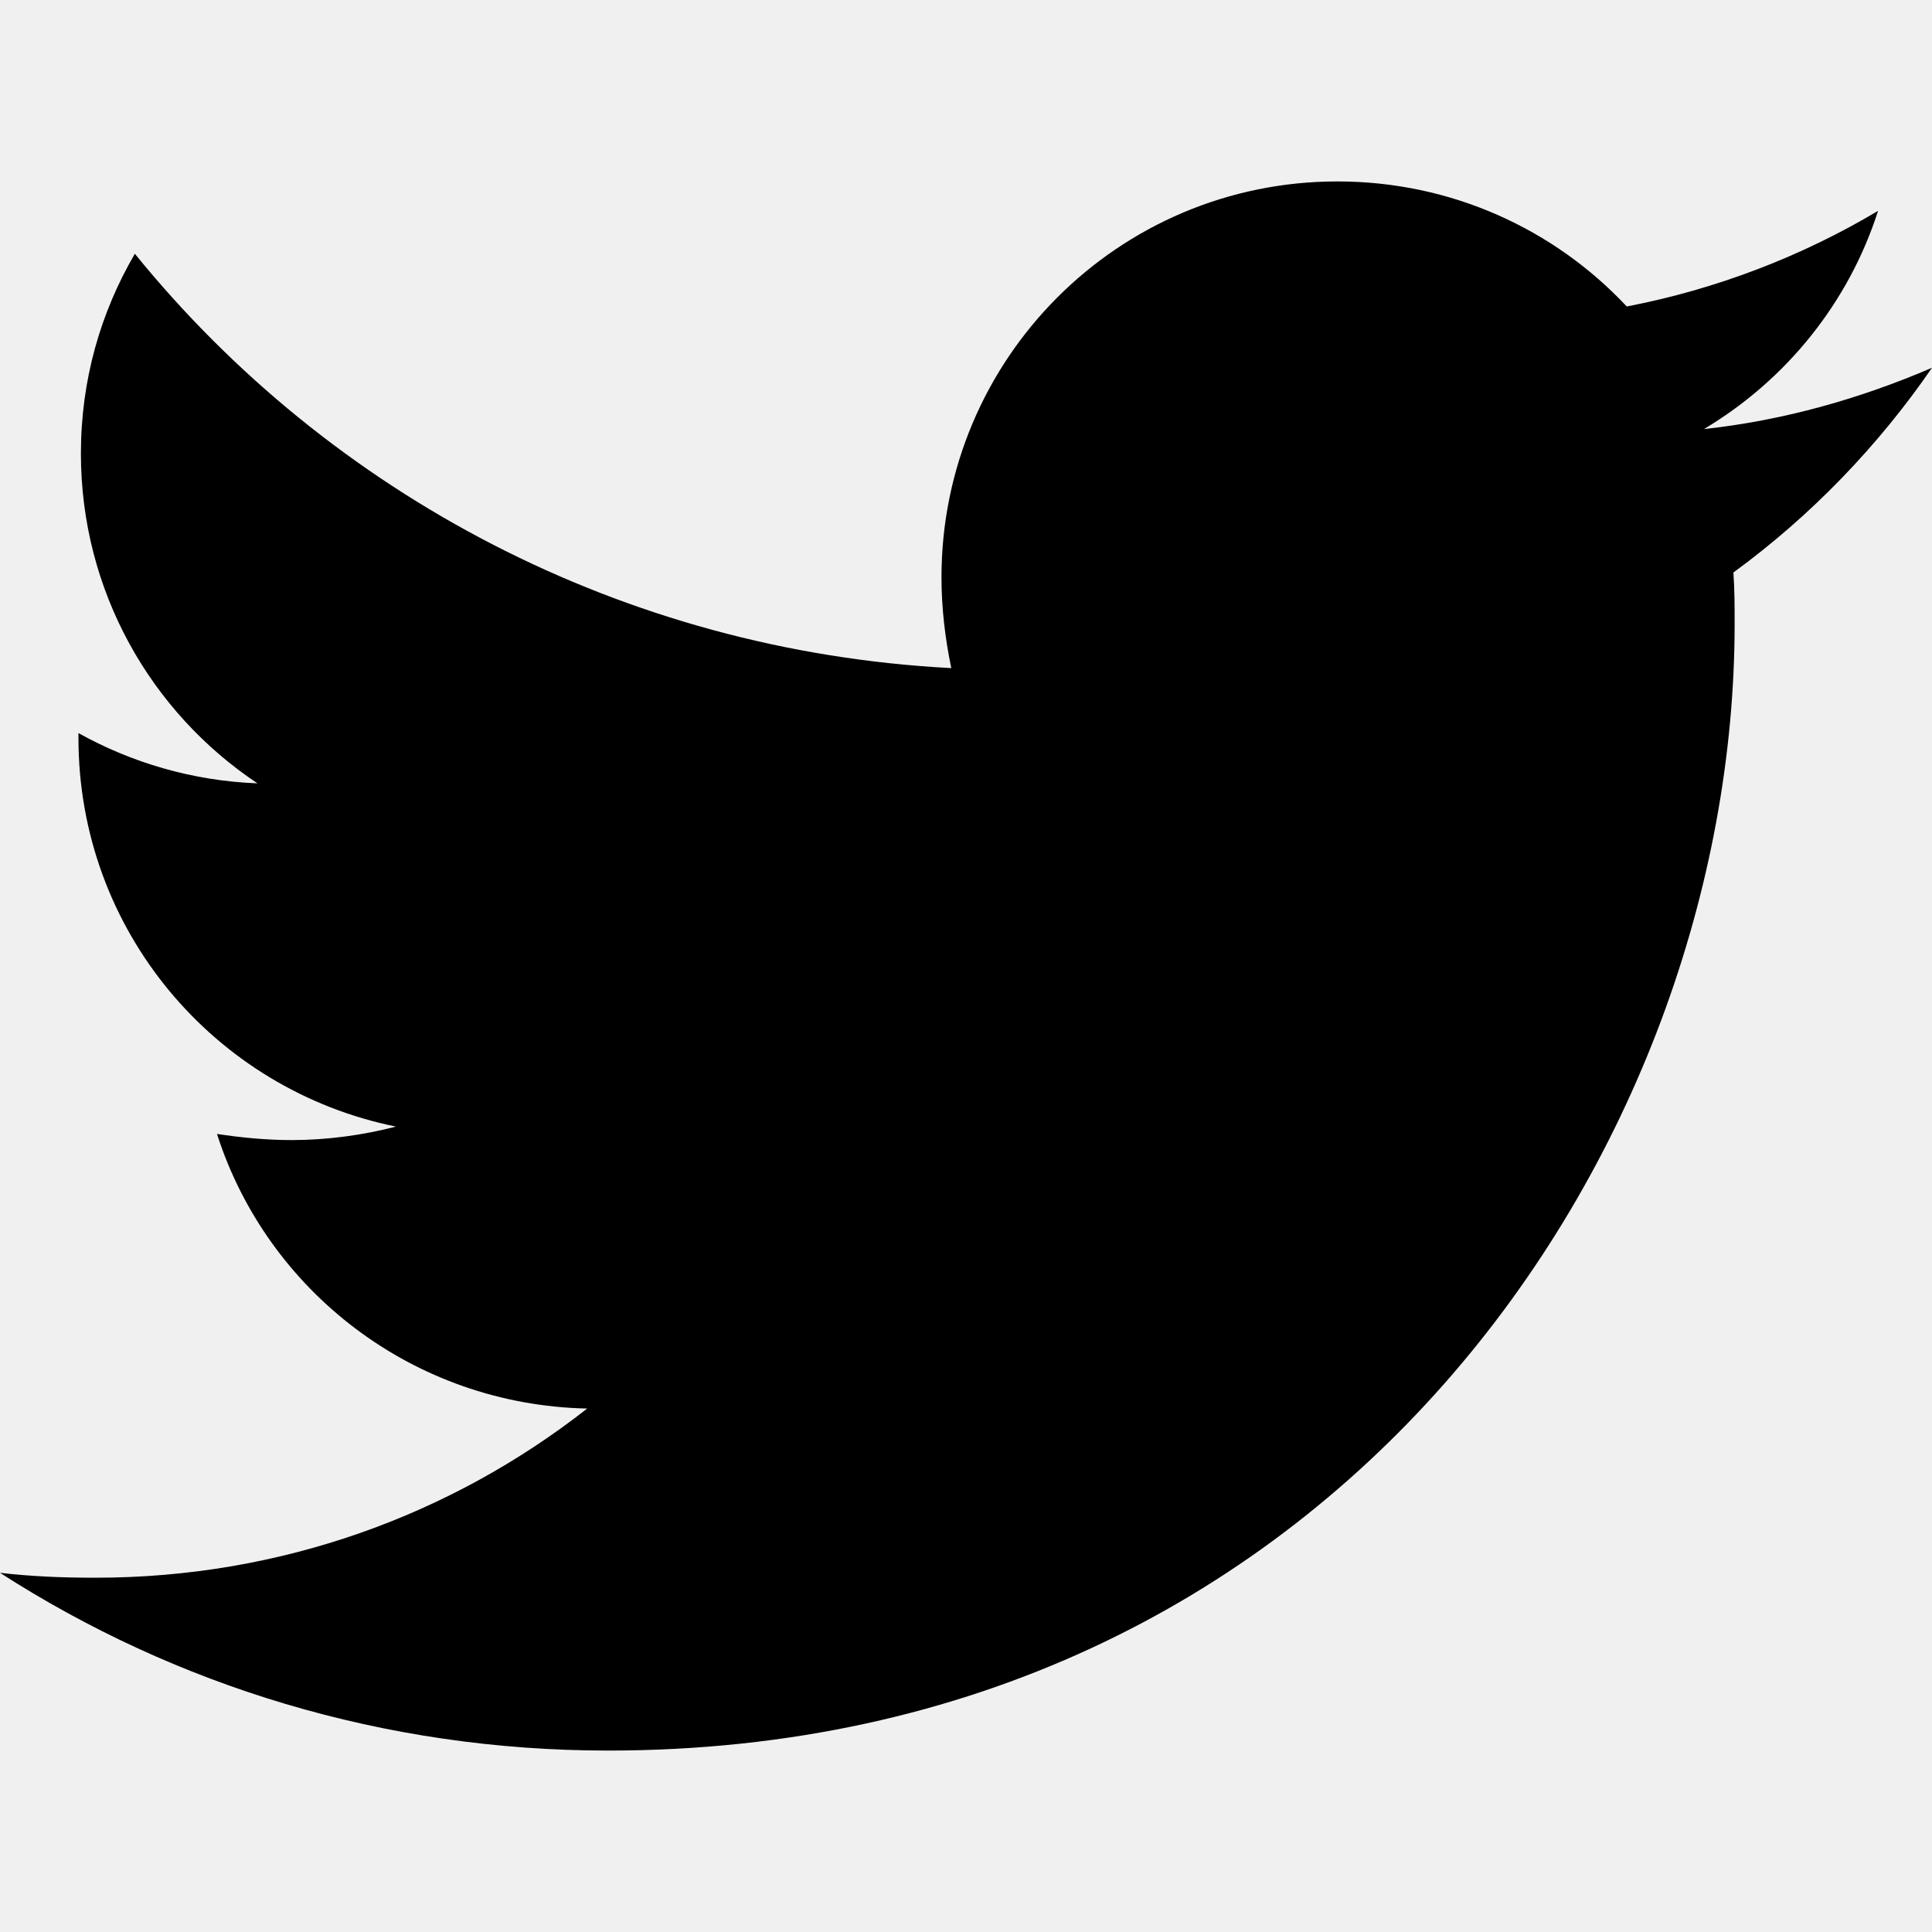
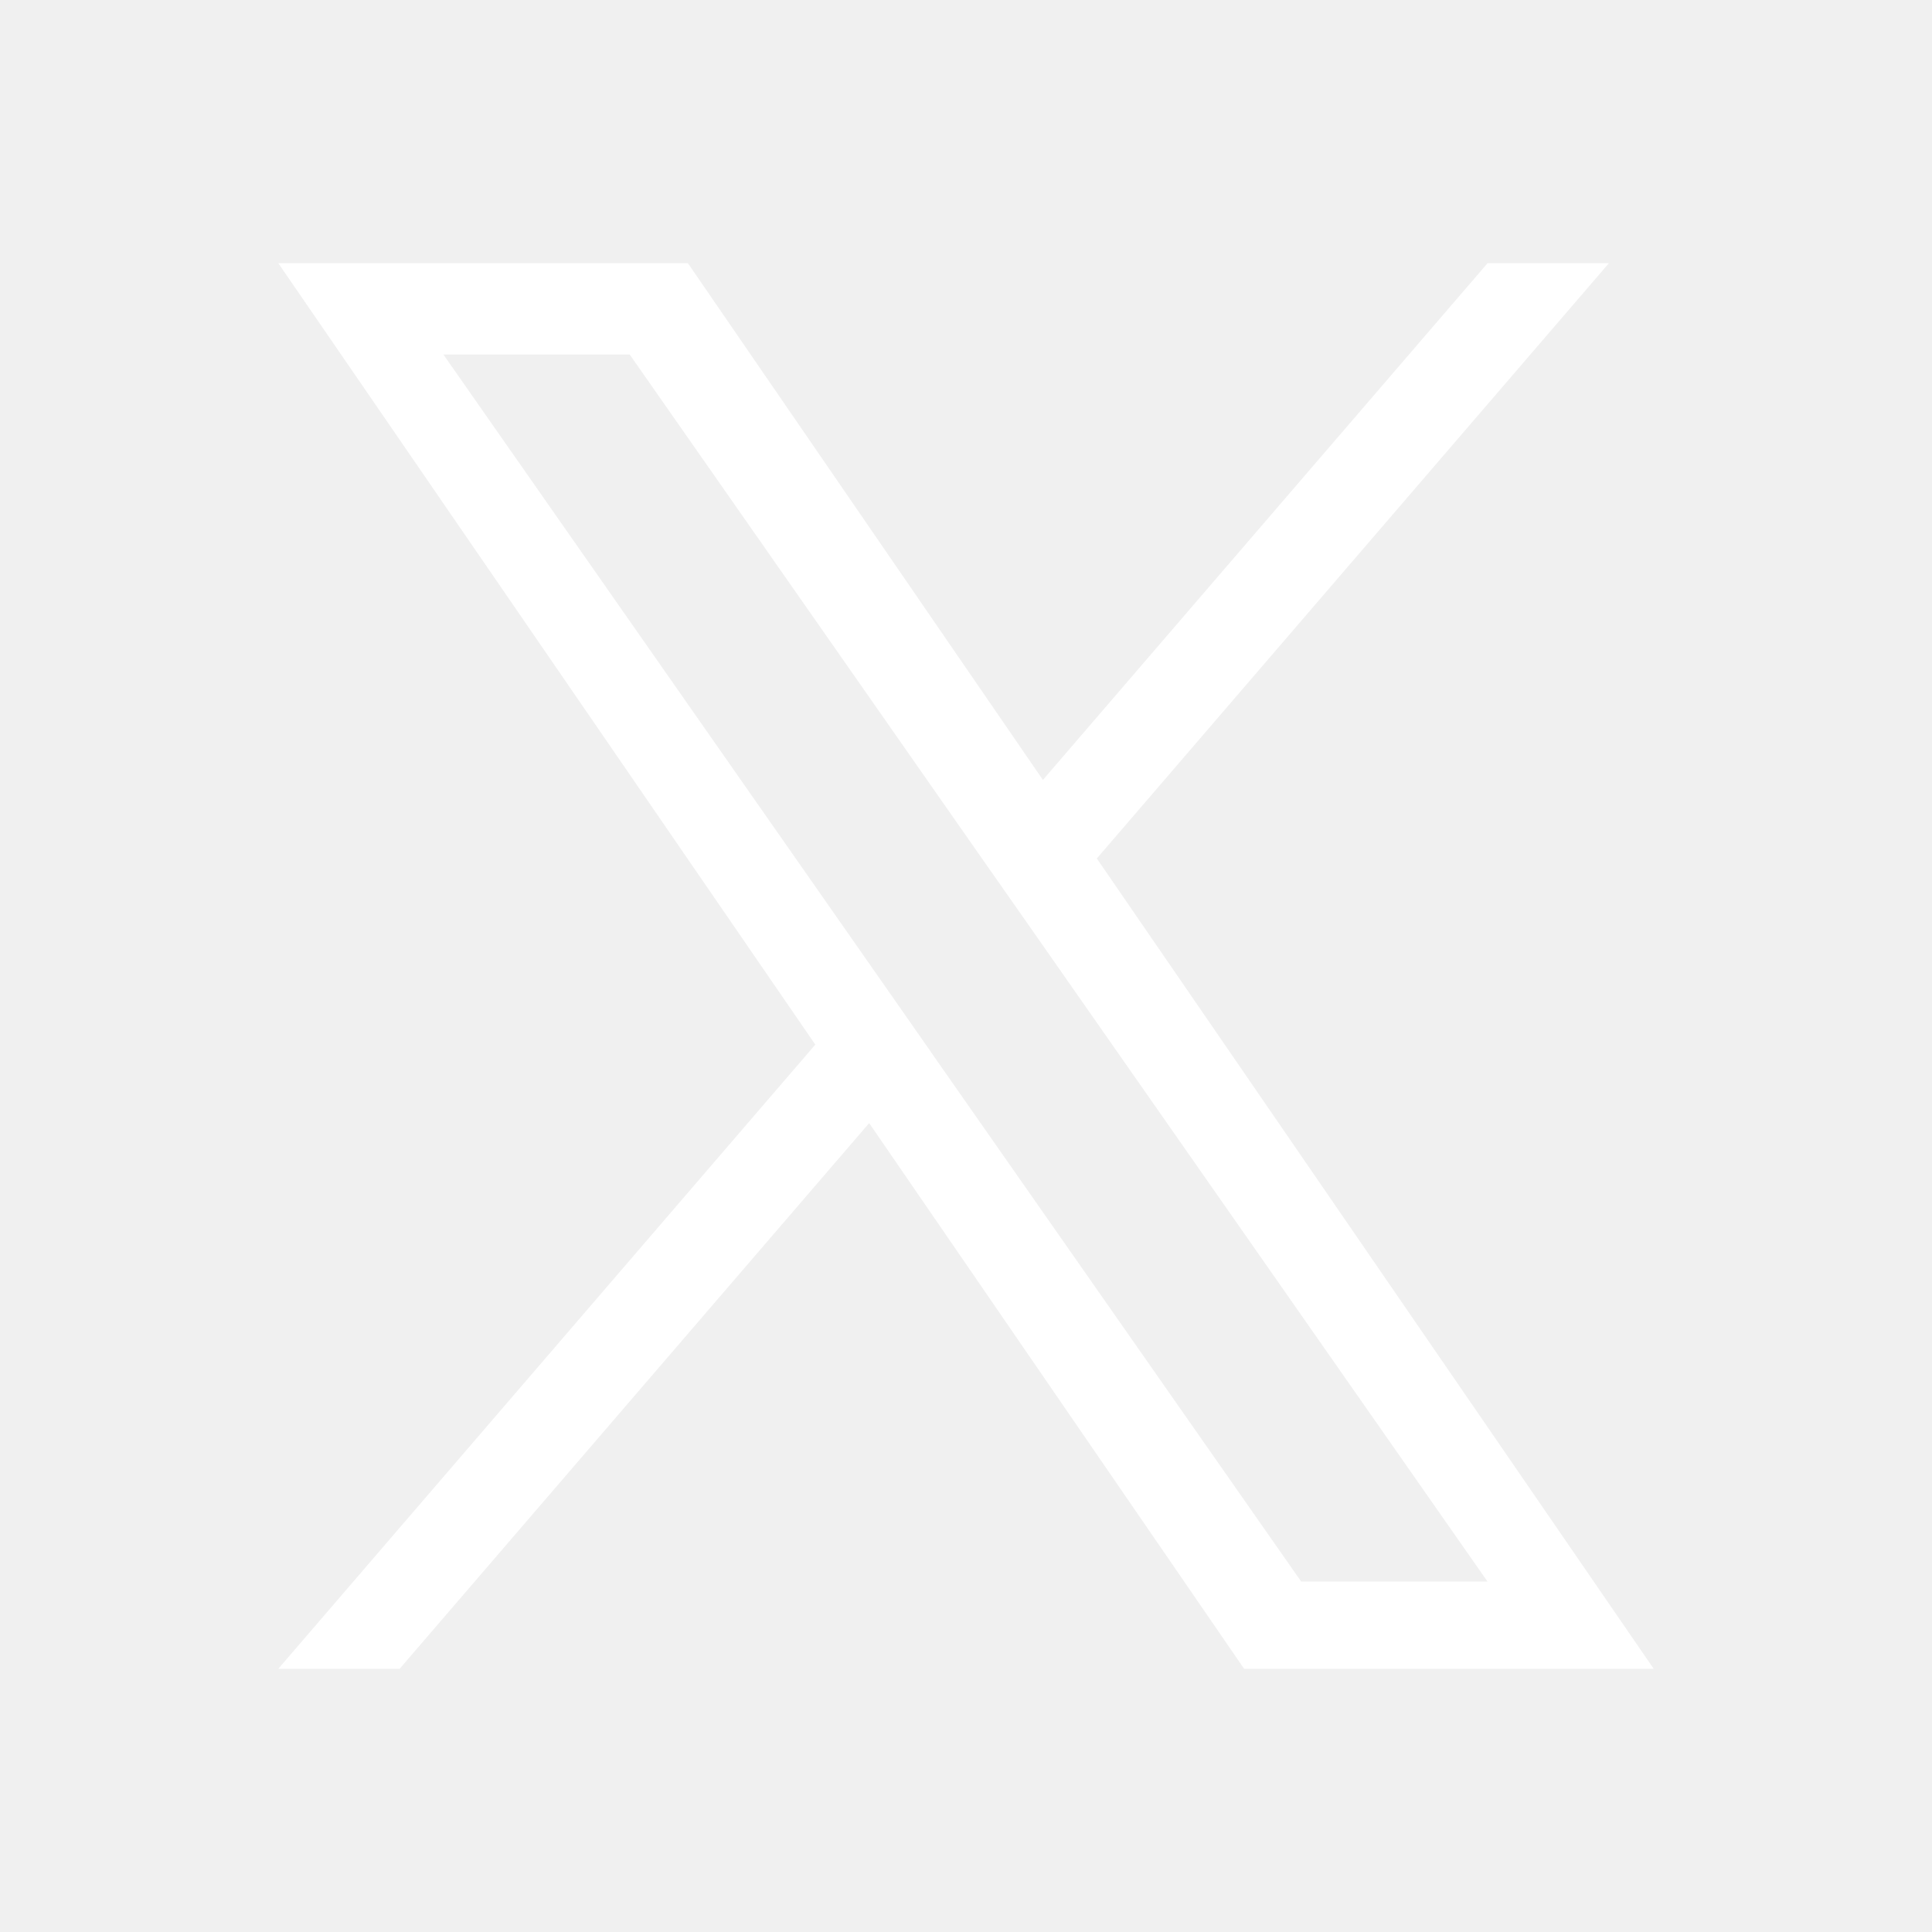
- <svg xmlns="http://www.w3.org/2000/svg" viewBox="0 0 512 512">
-   <path d="M459.37 151.716c.325 4.548.325 9.097.325 13.645 0 138.72-105.583 298.558-298.558 298.558-59.452 0-114.68-17.219-161.137-47.106 8.447.974 16.568 1.299 25.34 1.299 49.055 0 94.213-16.568 130.274-44.832-46.132-.975-84.792-31.188-98.112-72.772 6.498.974 12.995 1.624 19.818 1.624 9.421 0 18.843-1.3 27.614-3.573-48.081-9.747-84.143-51.98-84.143-102.985v-1.299c13.969 7.797 30.214 12.67 47.431 13.319-28.264-18.843-46.781-51.005-46.781-87.391 0-19.492 5.197-37.36 14.294-52.954 51.655 63.675 129.3 105.258 216.365 109.807-1.624-7.797-2.599-15.918-2.599-24.04 0-57.828 46.782-104.934 104.934-104.934 30.213 0 57.502 12.67 76.67 33.137 23.715-4.548 46.456-13.32 66.599-25.34-7.798 24.366-24.366 44.833-46.132 57.827 21.117-2.273 41.584-8.122 60.426-16.243-14.292 20.791-32.161 39.308-52.628 54.253z" />
+ <svg xmlns="http://www.w3.org/2000/svg" width="16" height="16" viewBox="0 0 16 16" fill="none">
+   <path d="M9.084 7.109L13.324 2.18H12.319L8.637 6.459L5.697 2.18H2.305L6.752 8.651L2.305 13.82H3.31L7.198 9.301L10.303 13.82H13.695L9.083 7.109H9.084ZM7.707 8.708L7.257 8.064L3.672 2.936H5.215L8.108 7.075L8.559 7.719L12.319 13.098H10.776L7.707 8.709V8.708Z" fill="white" />
</svg>
